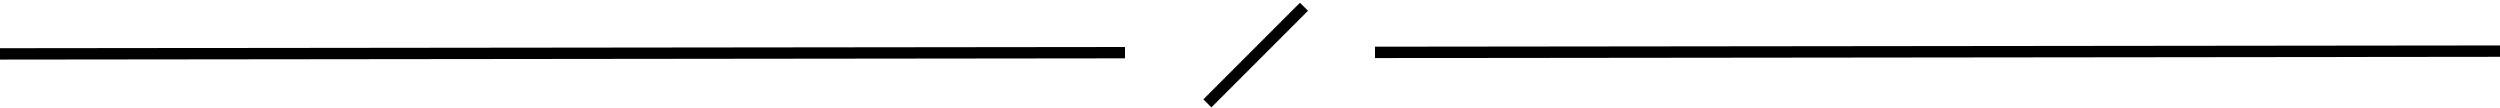
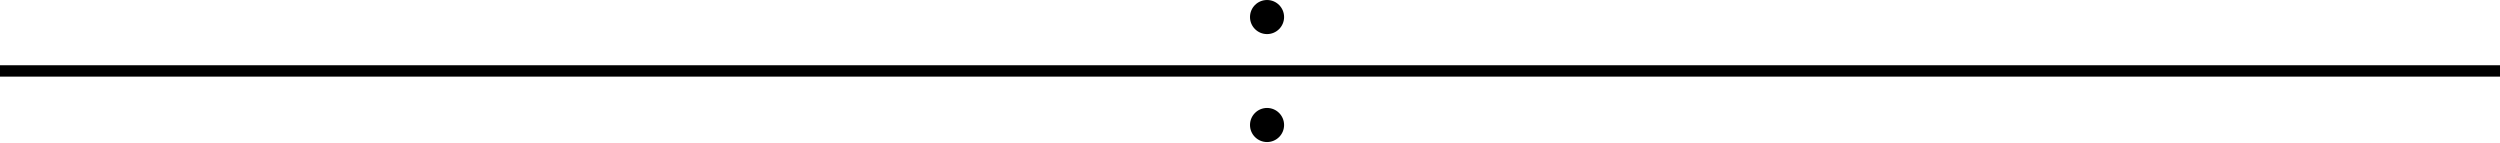
- <svg xmlns="http://www.w3.org/2000/svg" width="440" height="19" viewBox="0 0 440 19" fill="none">
-   <path d="M0 9.485L198 9.267" stroke="black" stroke-width="2" />
-   <path d="M242 9.218L440 9" stroke="black" stroke-width="2" />
-   <path d="M229.5 1.192L212.5 18.192" stroke="black" stroke-width="2" />
+ <svg xmlns="http://www.w3.org/2000/svg" width="440" height="25" viewBox="0 0 440 25" fill="none">
+   <circle cx="223" cy="3" r="3" fill="black" />
+   <circle cx="223" cy="22" r="3" fill="black" />
+   <path d="M0 12.485H440" stroke="black" stroke-width="2" />
</svg>
